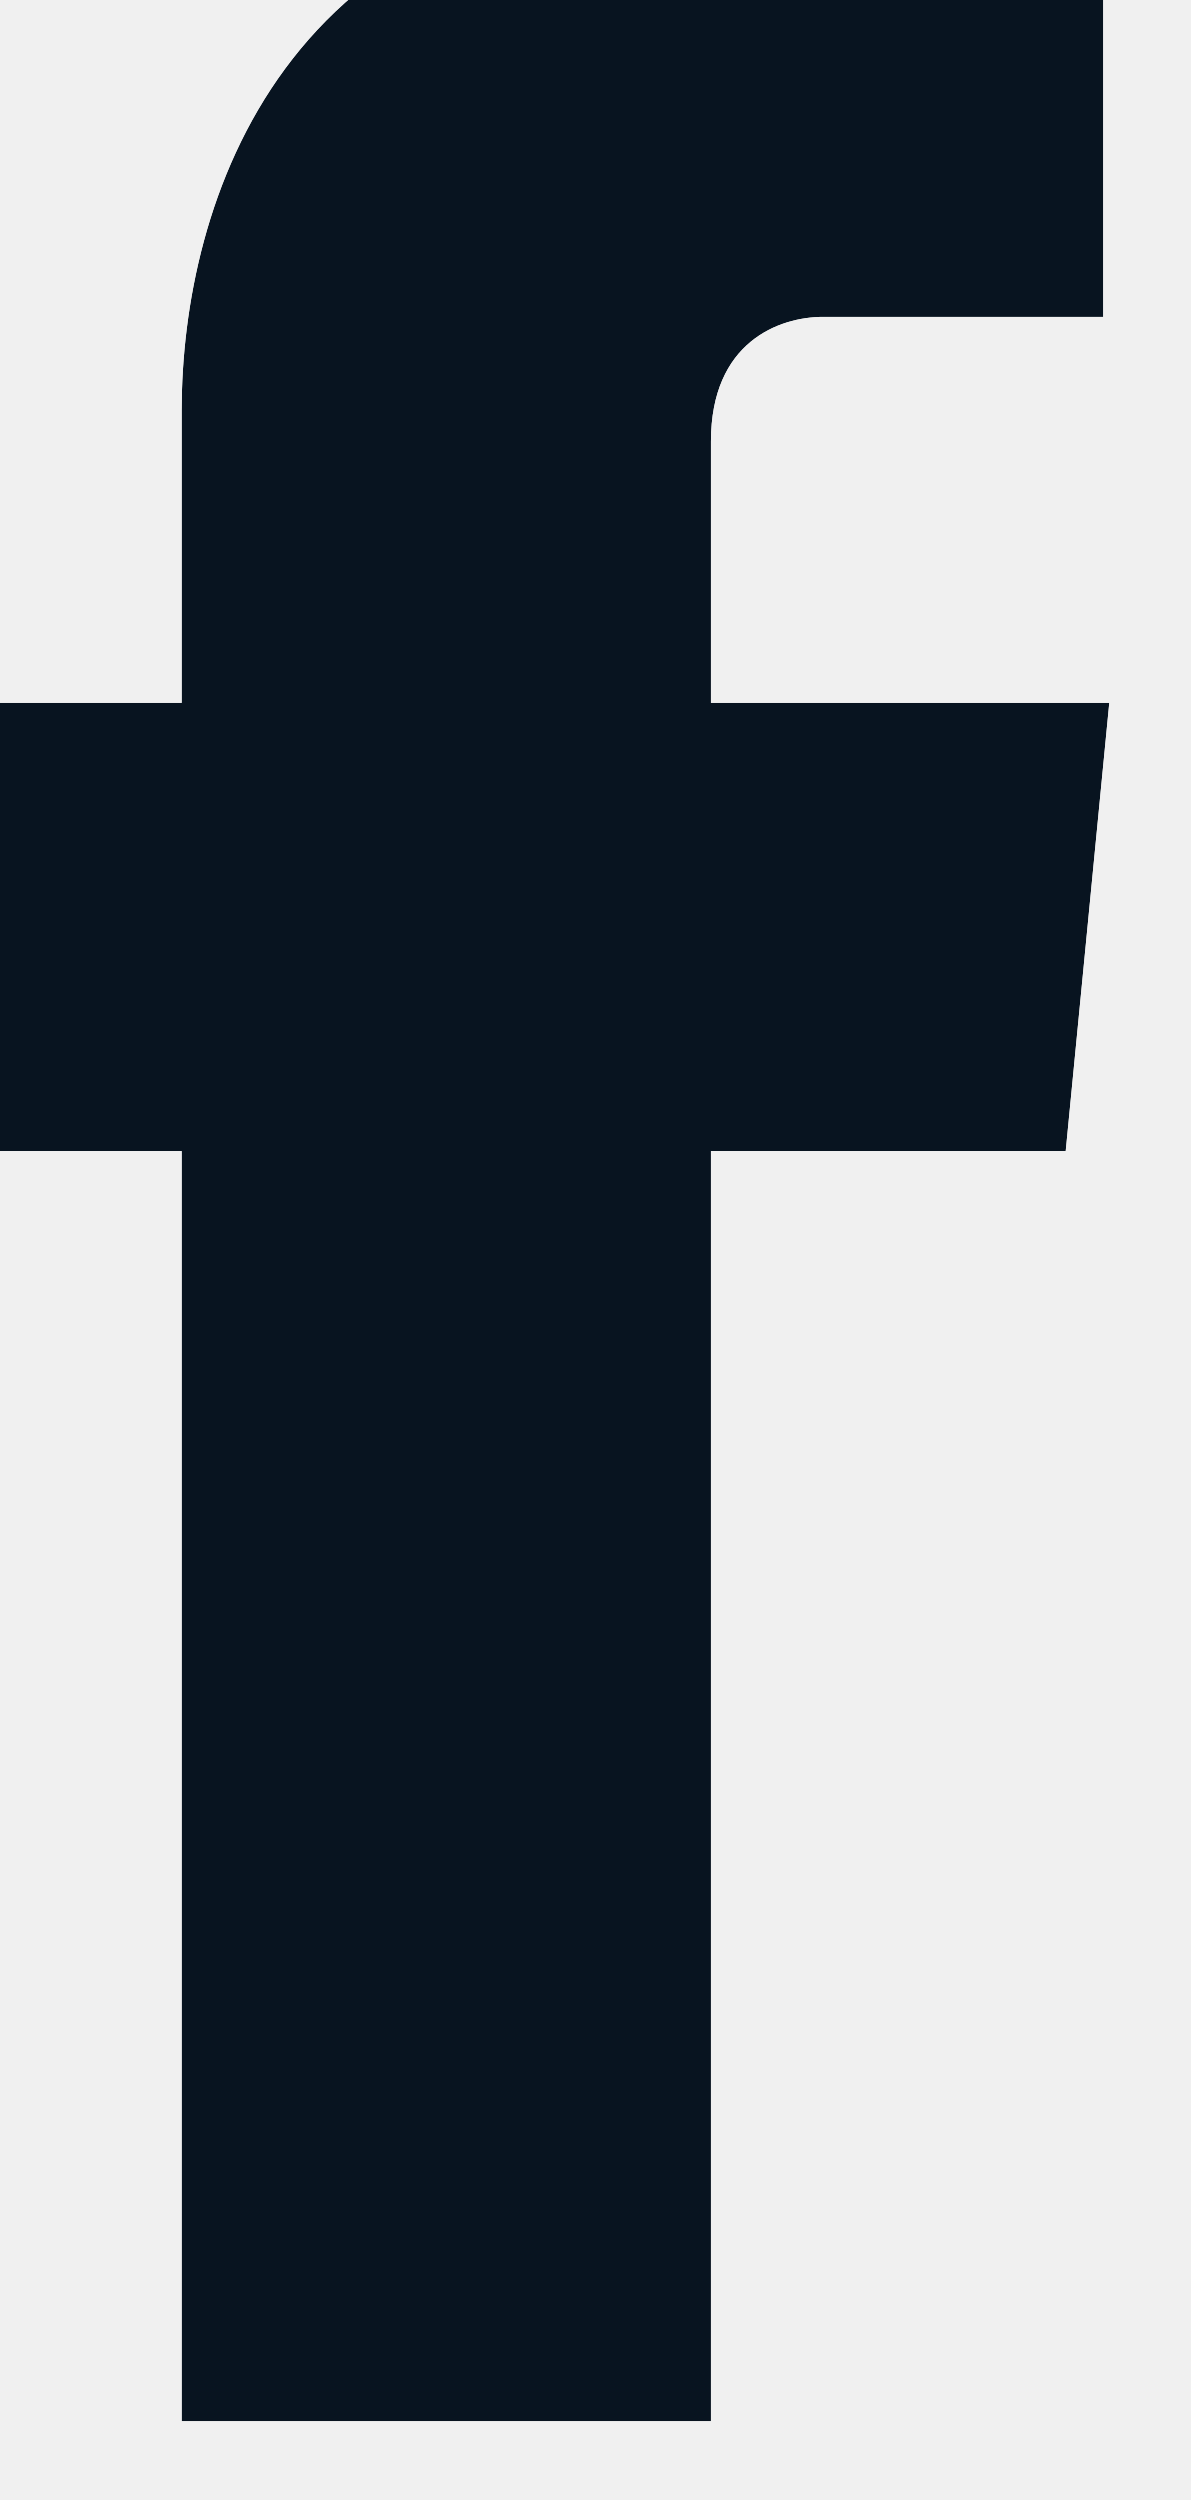
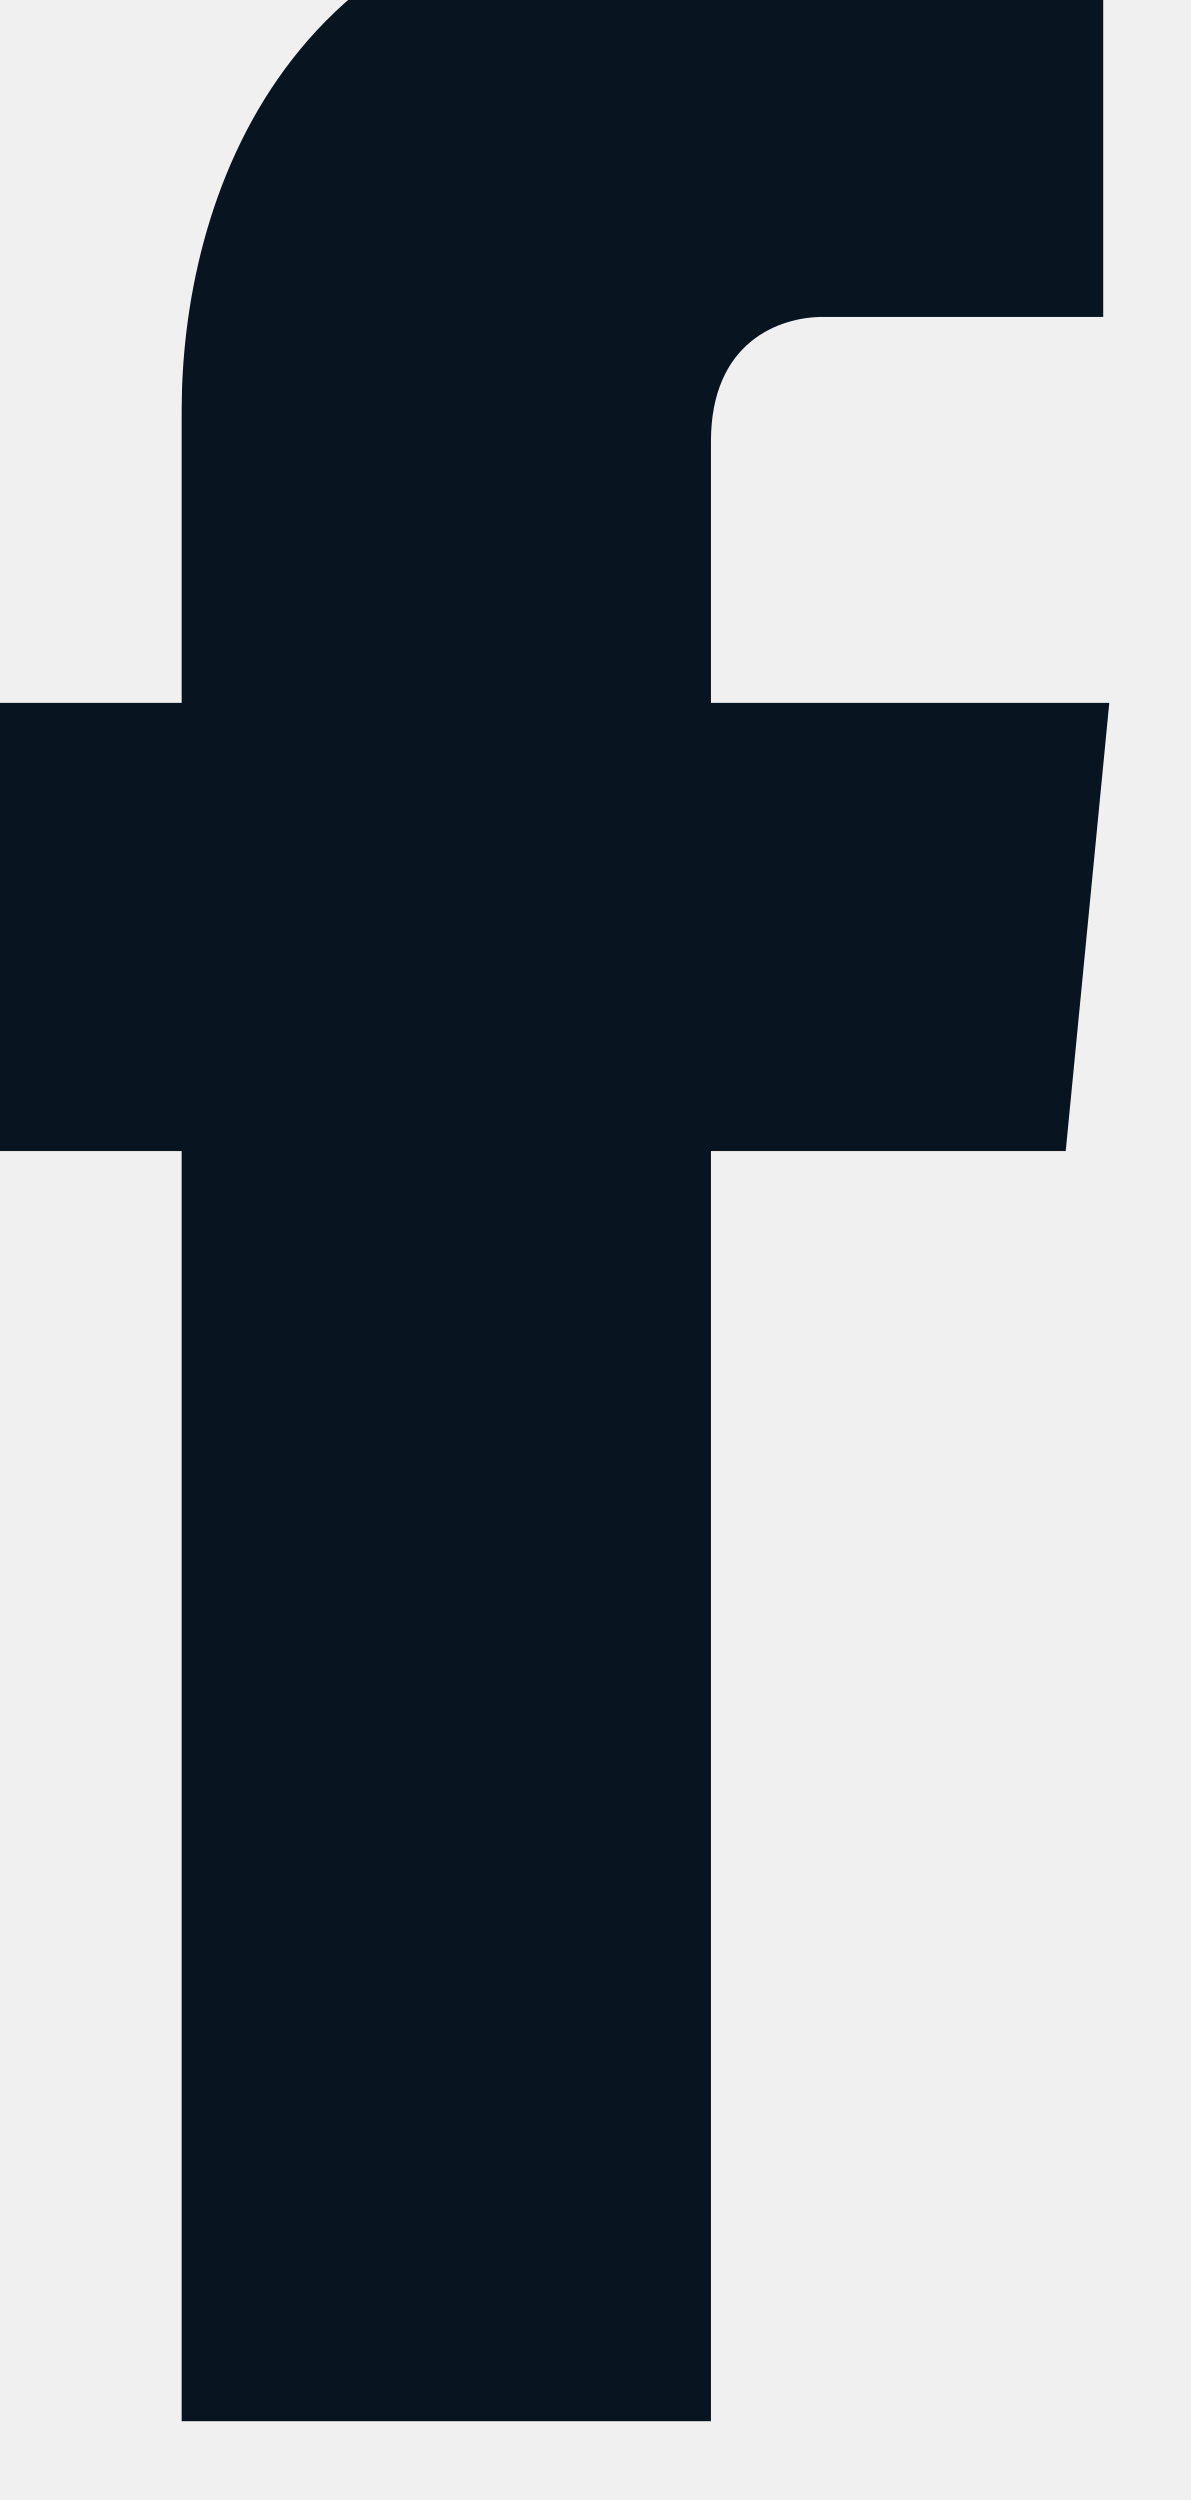
<svg xmlns="http://www.w3.org/2000/svg" width="10" height="21" viewBox="0 0 10 21" fill="none">
-   <defs />
-   <mask id="mask_1_15855" fill="white">
-     <path id="Path 13" d="M8.952 9.669L5.972 9.669L5.972 20.338L1.526 20.338L1.526 9.669L-0.565 9.669L-0.565 5.904L1.526 5.904L1.526 3.446C1.526 1.72 2.363 -0.999 5.972 -0.999L9.267 -0.999L9.267 2.662L6.913 2.662C6.547 2.662 5.972 2.871 5.972 3.708L5.972 5.904L9.318 5.904L8.952 9.669Z" clip-rule="evenodd" fill="" fill-opacity="1" fill-rule="evenodd" />
-   </mask>
  <path id="Path 13" d="M8.952 9.669L5.972 9.669L5.972 20.338L1.526 20.338L1.526 9.669L-0.565 9.669L-0.565 5.904L1.526 5.904L1.526 3.446C1.526 1.72 2.363 -0.999 5.972 -0.999L9.267 -0.999L9.267 2.662L6.913 2.662C6.547 2.662 5.972 2.871 5.972 3.708L5.972 5.904L9.318 5.904L8.952 9.669Z" clip-rule="evenodd" fill="#081420" fill-opacity="1" fill-rule="evenodd" mask="url(#mask_1_15855)" />
  <path id="Path 13" d="" fill="#707070" fill-opacity="1" fill-rule="nonzero" />
</svg>
